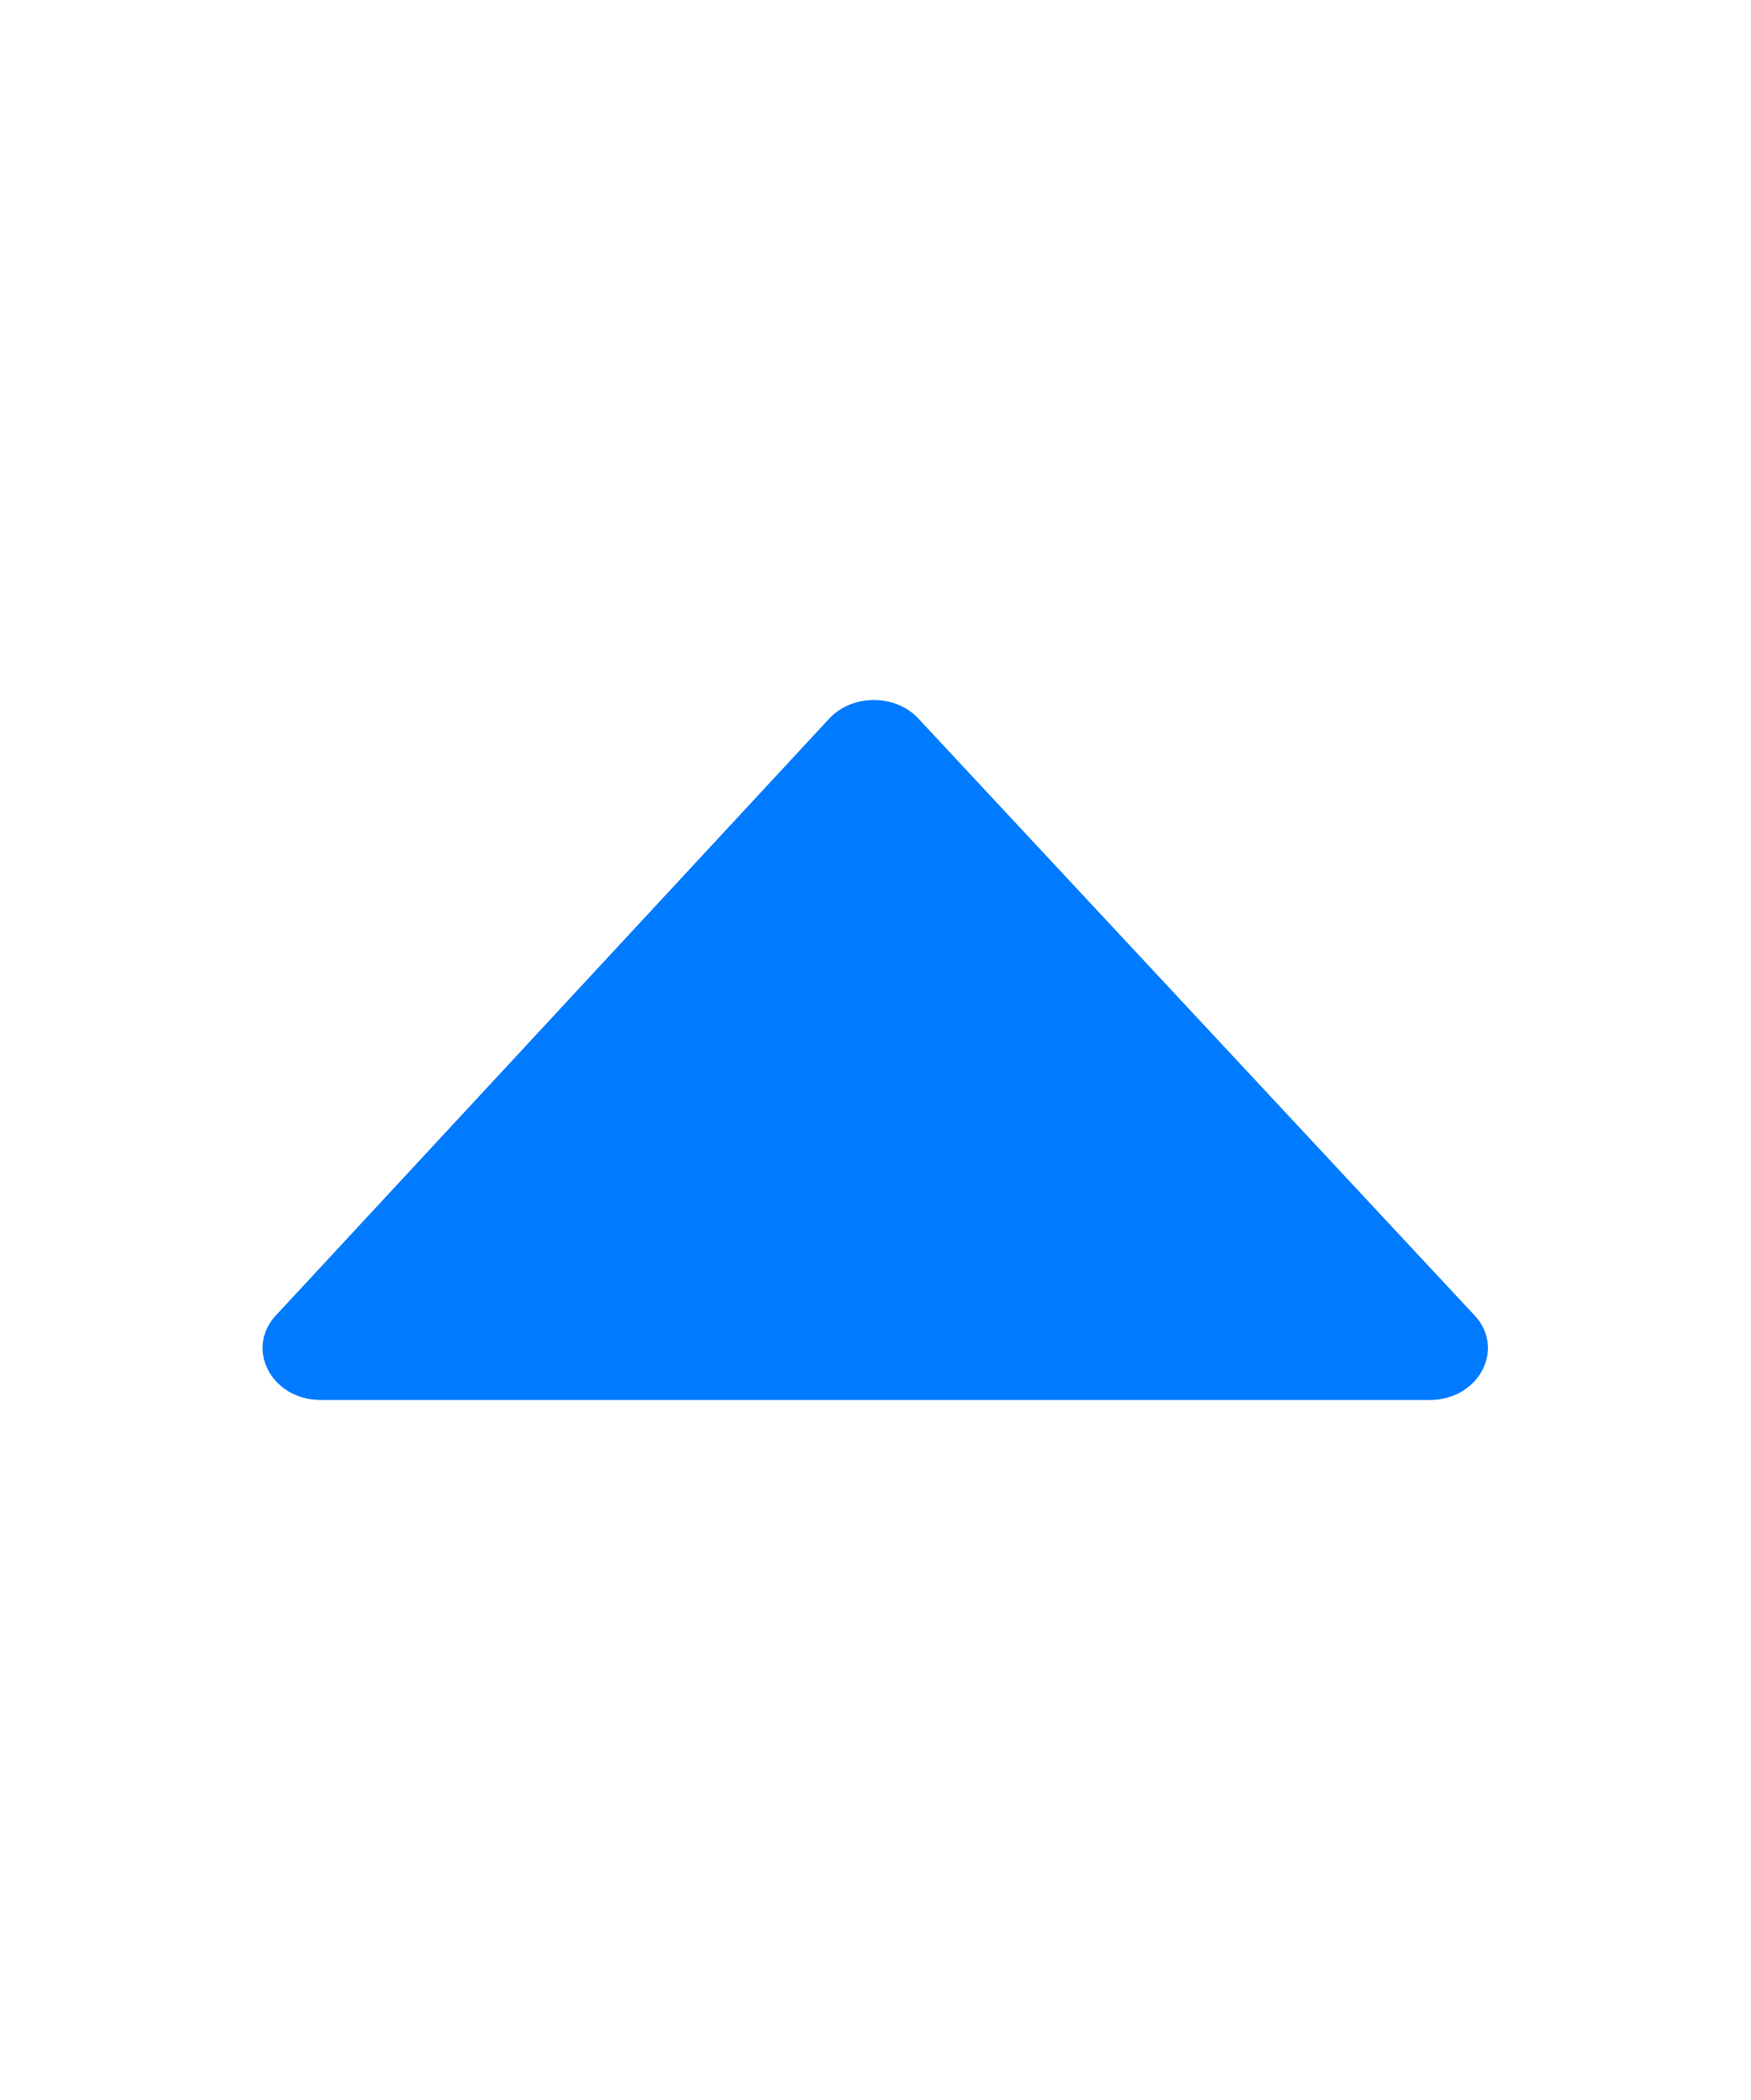
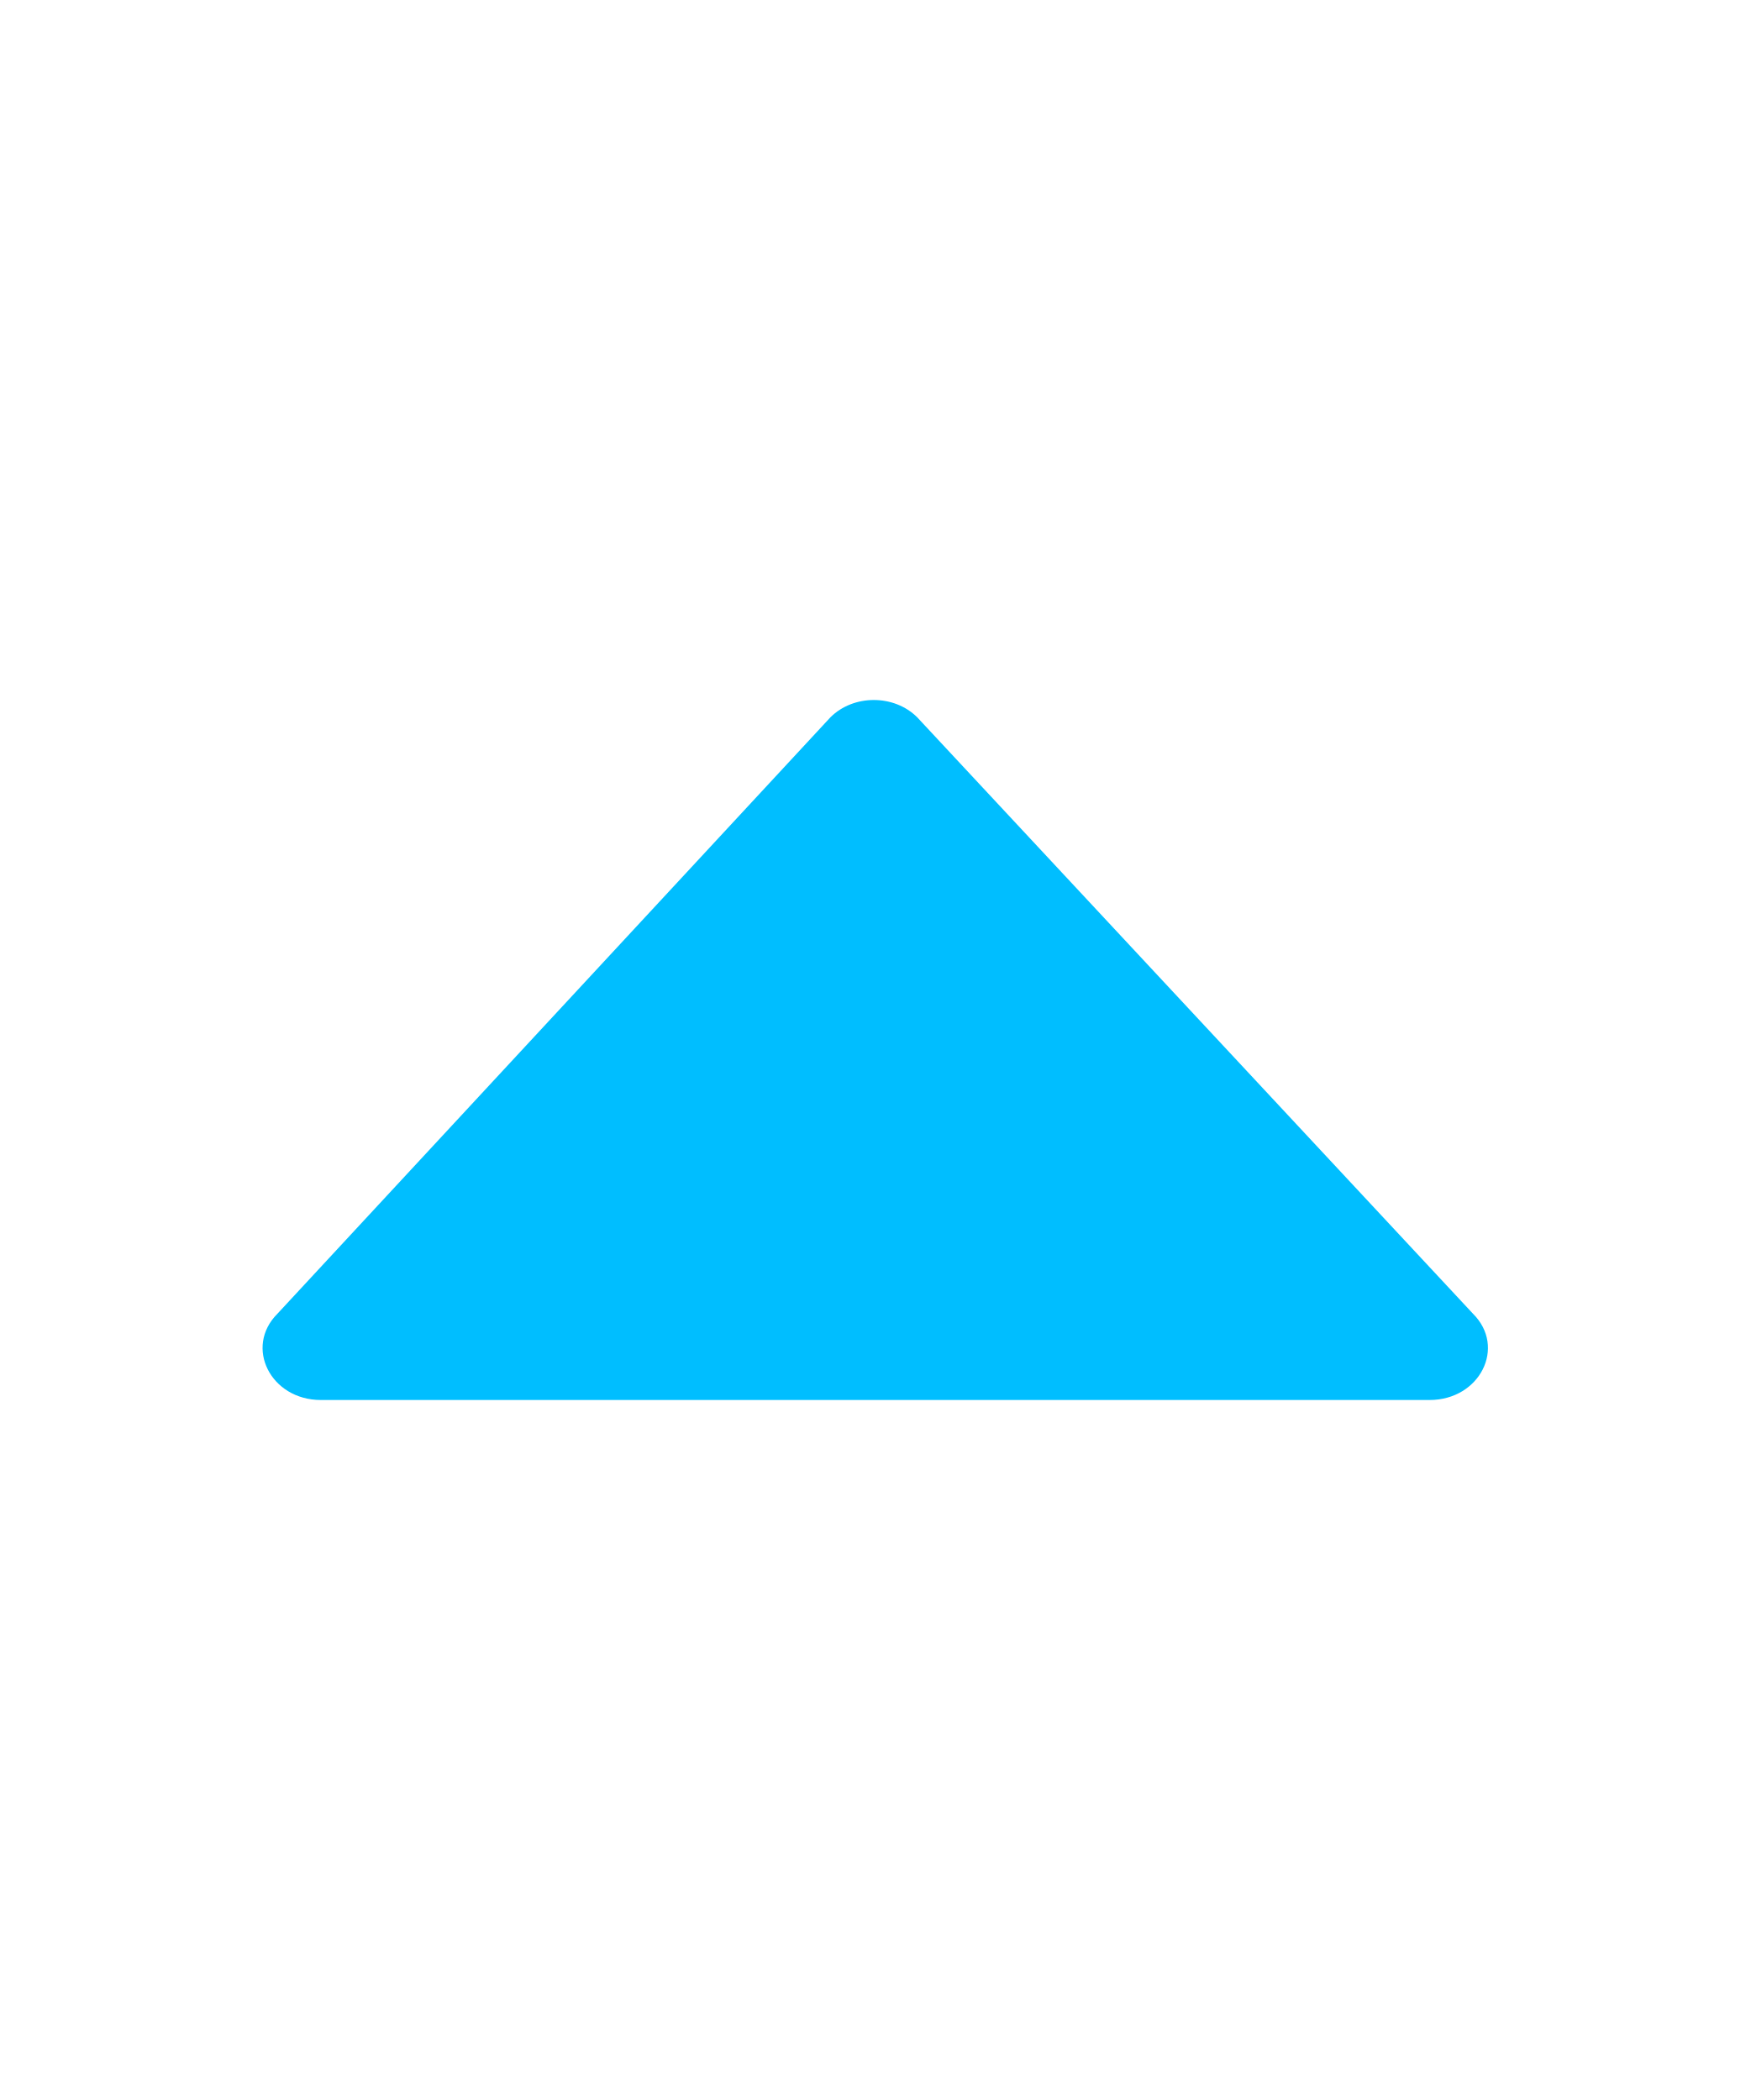
<svg xmlns="http://www.w3.org/2000/svg" width="10px" height="12px" viewBox="0 0 10 12" version="1.1">
  <g id="页面-1" stroke="none" stroke-width="1" fill="none" fill-rule="evenodd">
-     <g id="挖矿分红备份-111" transform="translate(-50, -110)" fill="#007AFF" fill-rule="nonzero">
+     <g id="挖矿分红备份-111" transform="translate(-50, -110)" fill="#00BEFF" fill-rule="nonzero">
      <g id="编组-2" transform="translate(24, 108)">
        <path d="M27.585,9.507 L30.76,6.099 C30.892,5.967 31.124,5.967 31.256,6.099 L34.415,9.507 C34.606,9.698 34.454,10 34.167,10 L27.833,10 C27.546,10 27.393,9.698 27.585,9.507 Z" id="Shape" transform="translate(31, 8) scale(1, -1) rotate(-180) translate(-31, -8) " />
      </g>
    </g>
  </g>
</svg>
